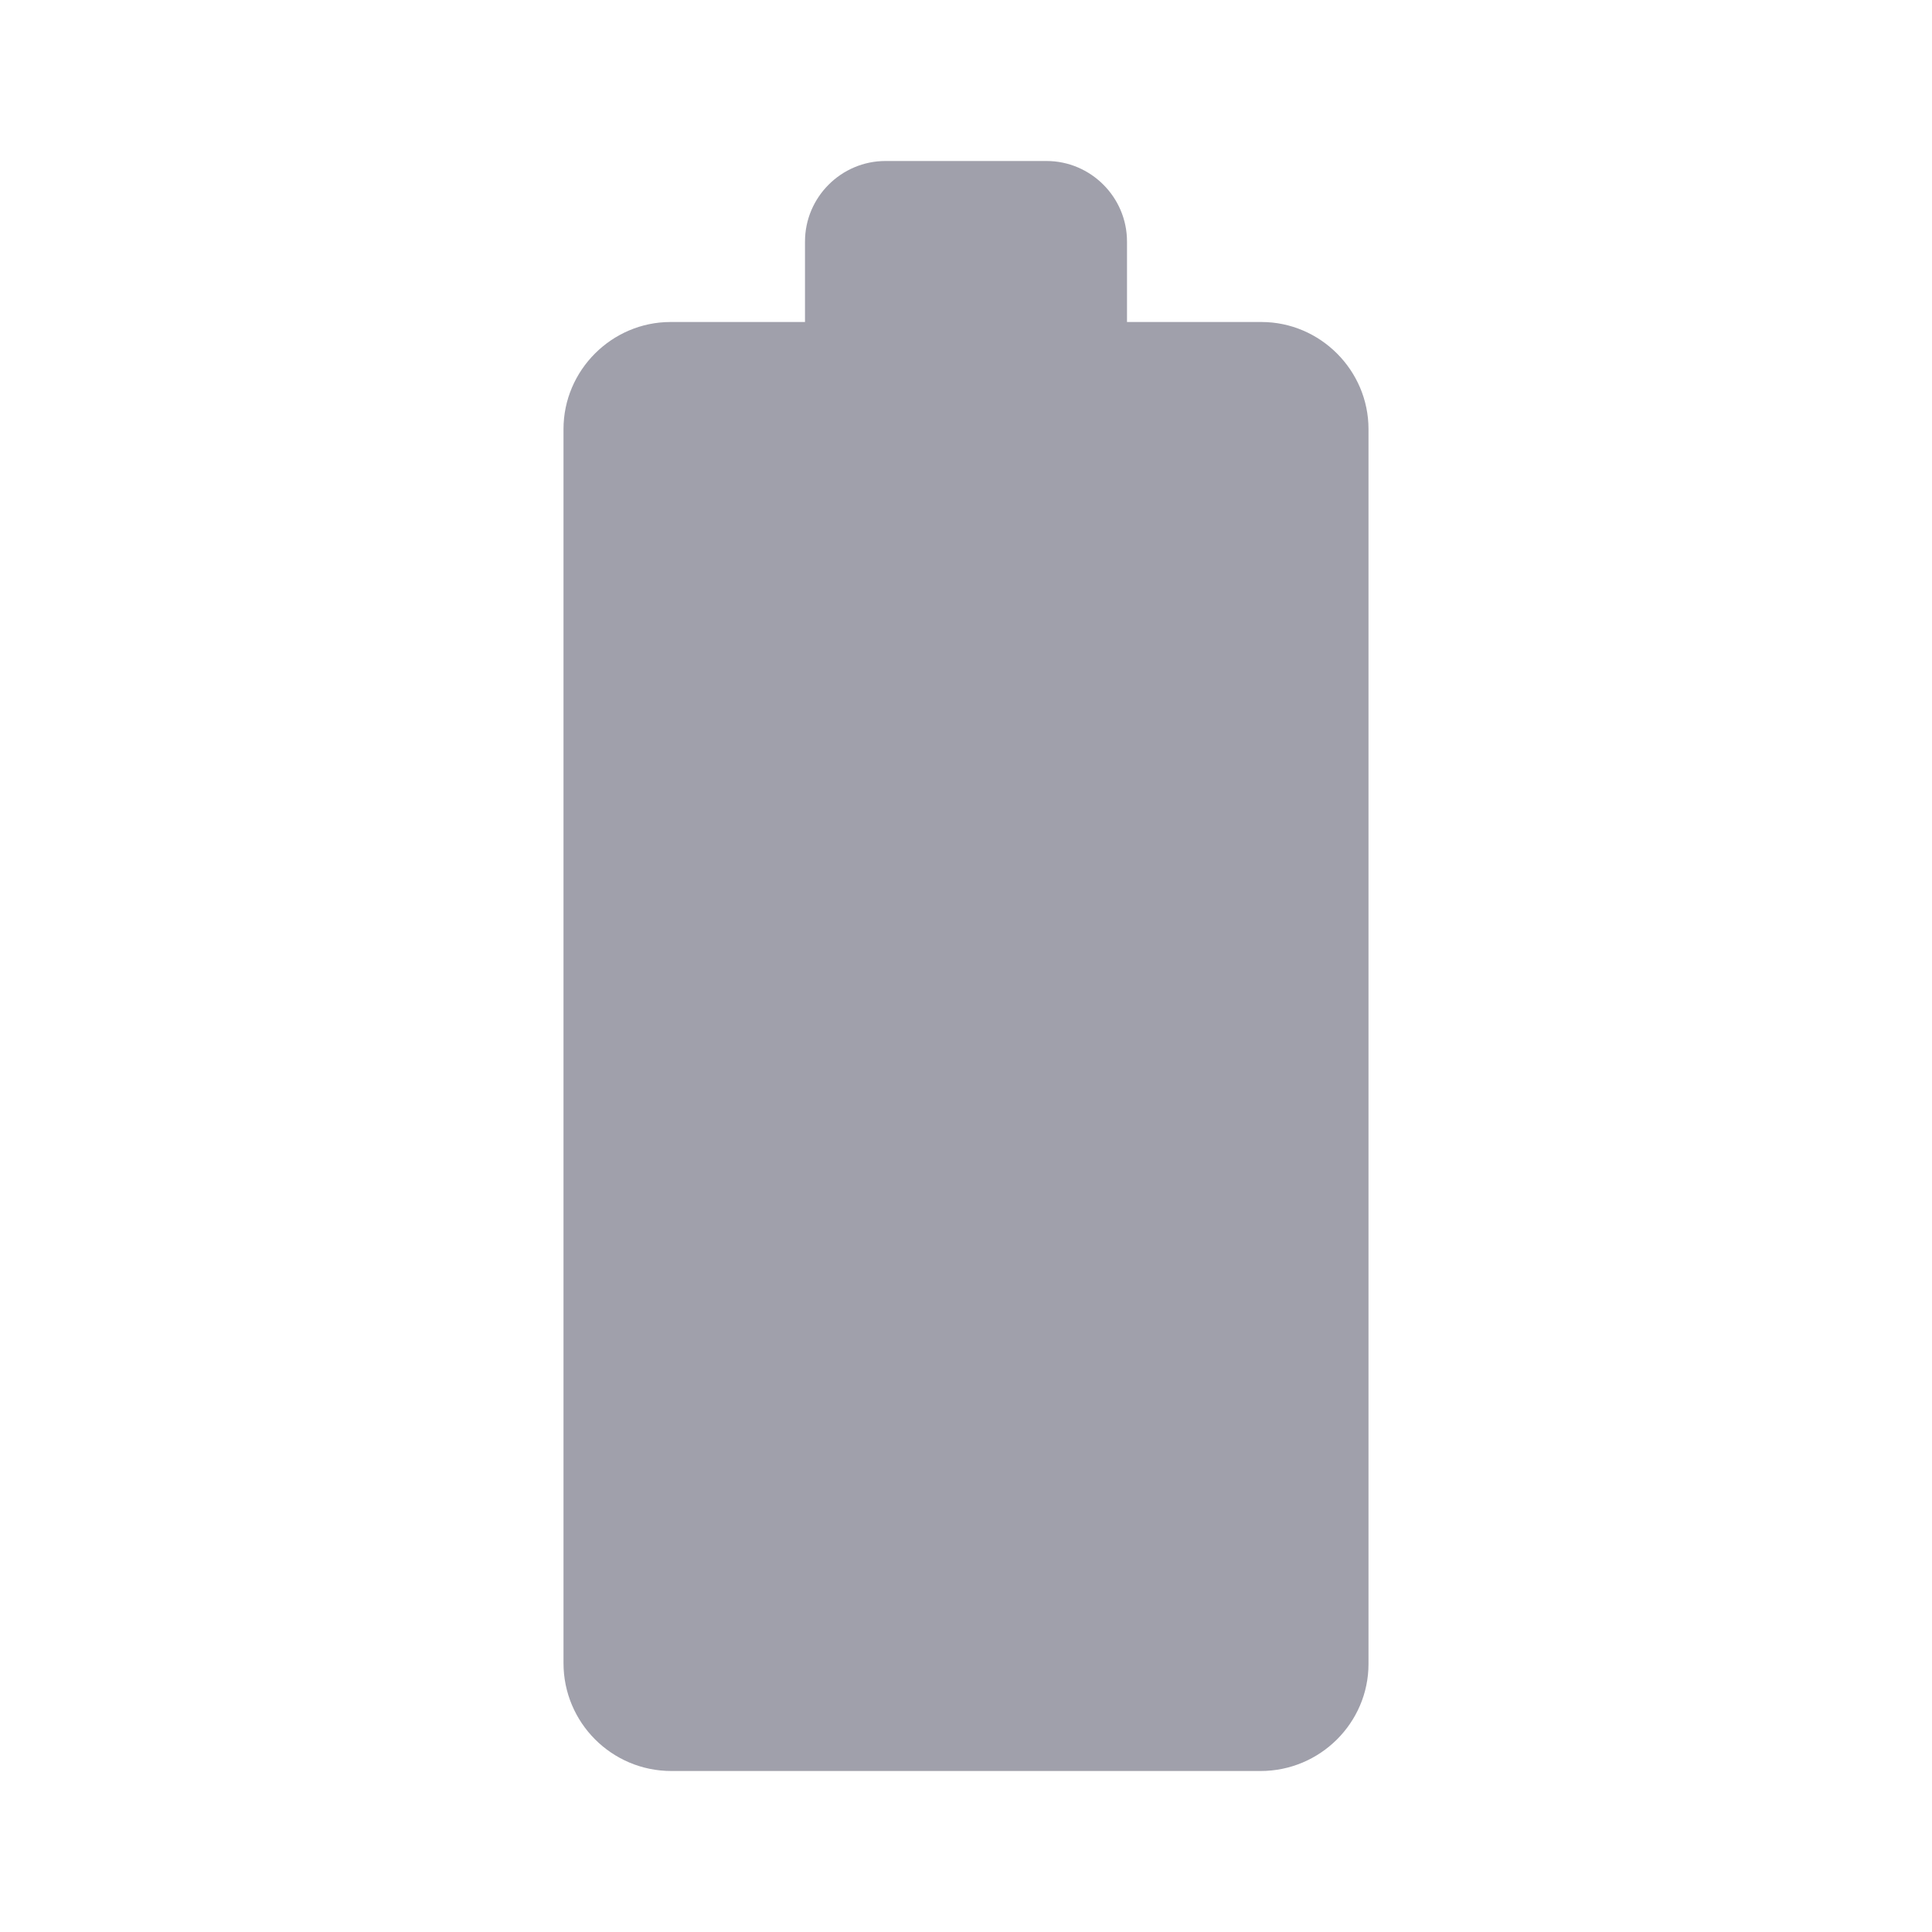
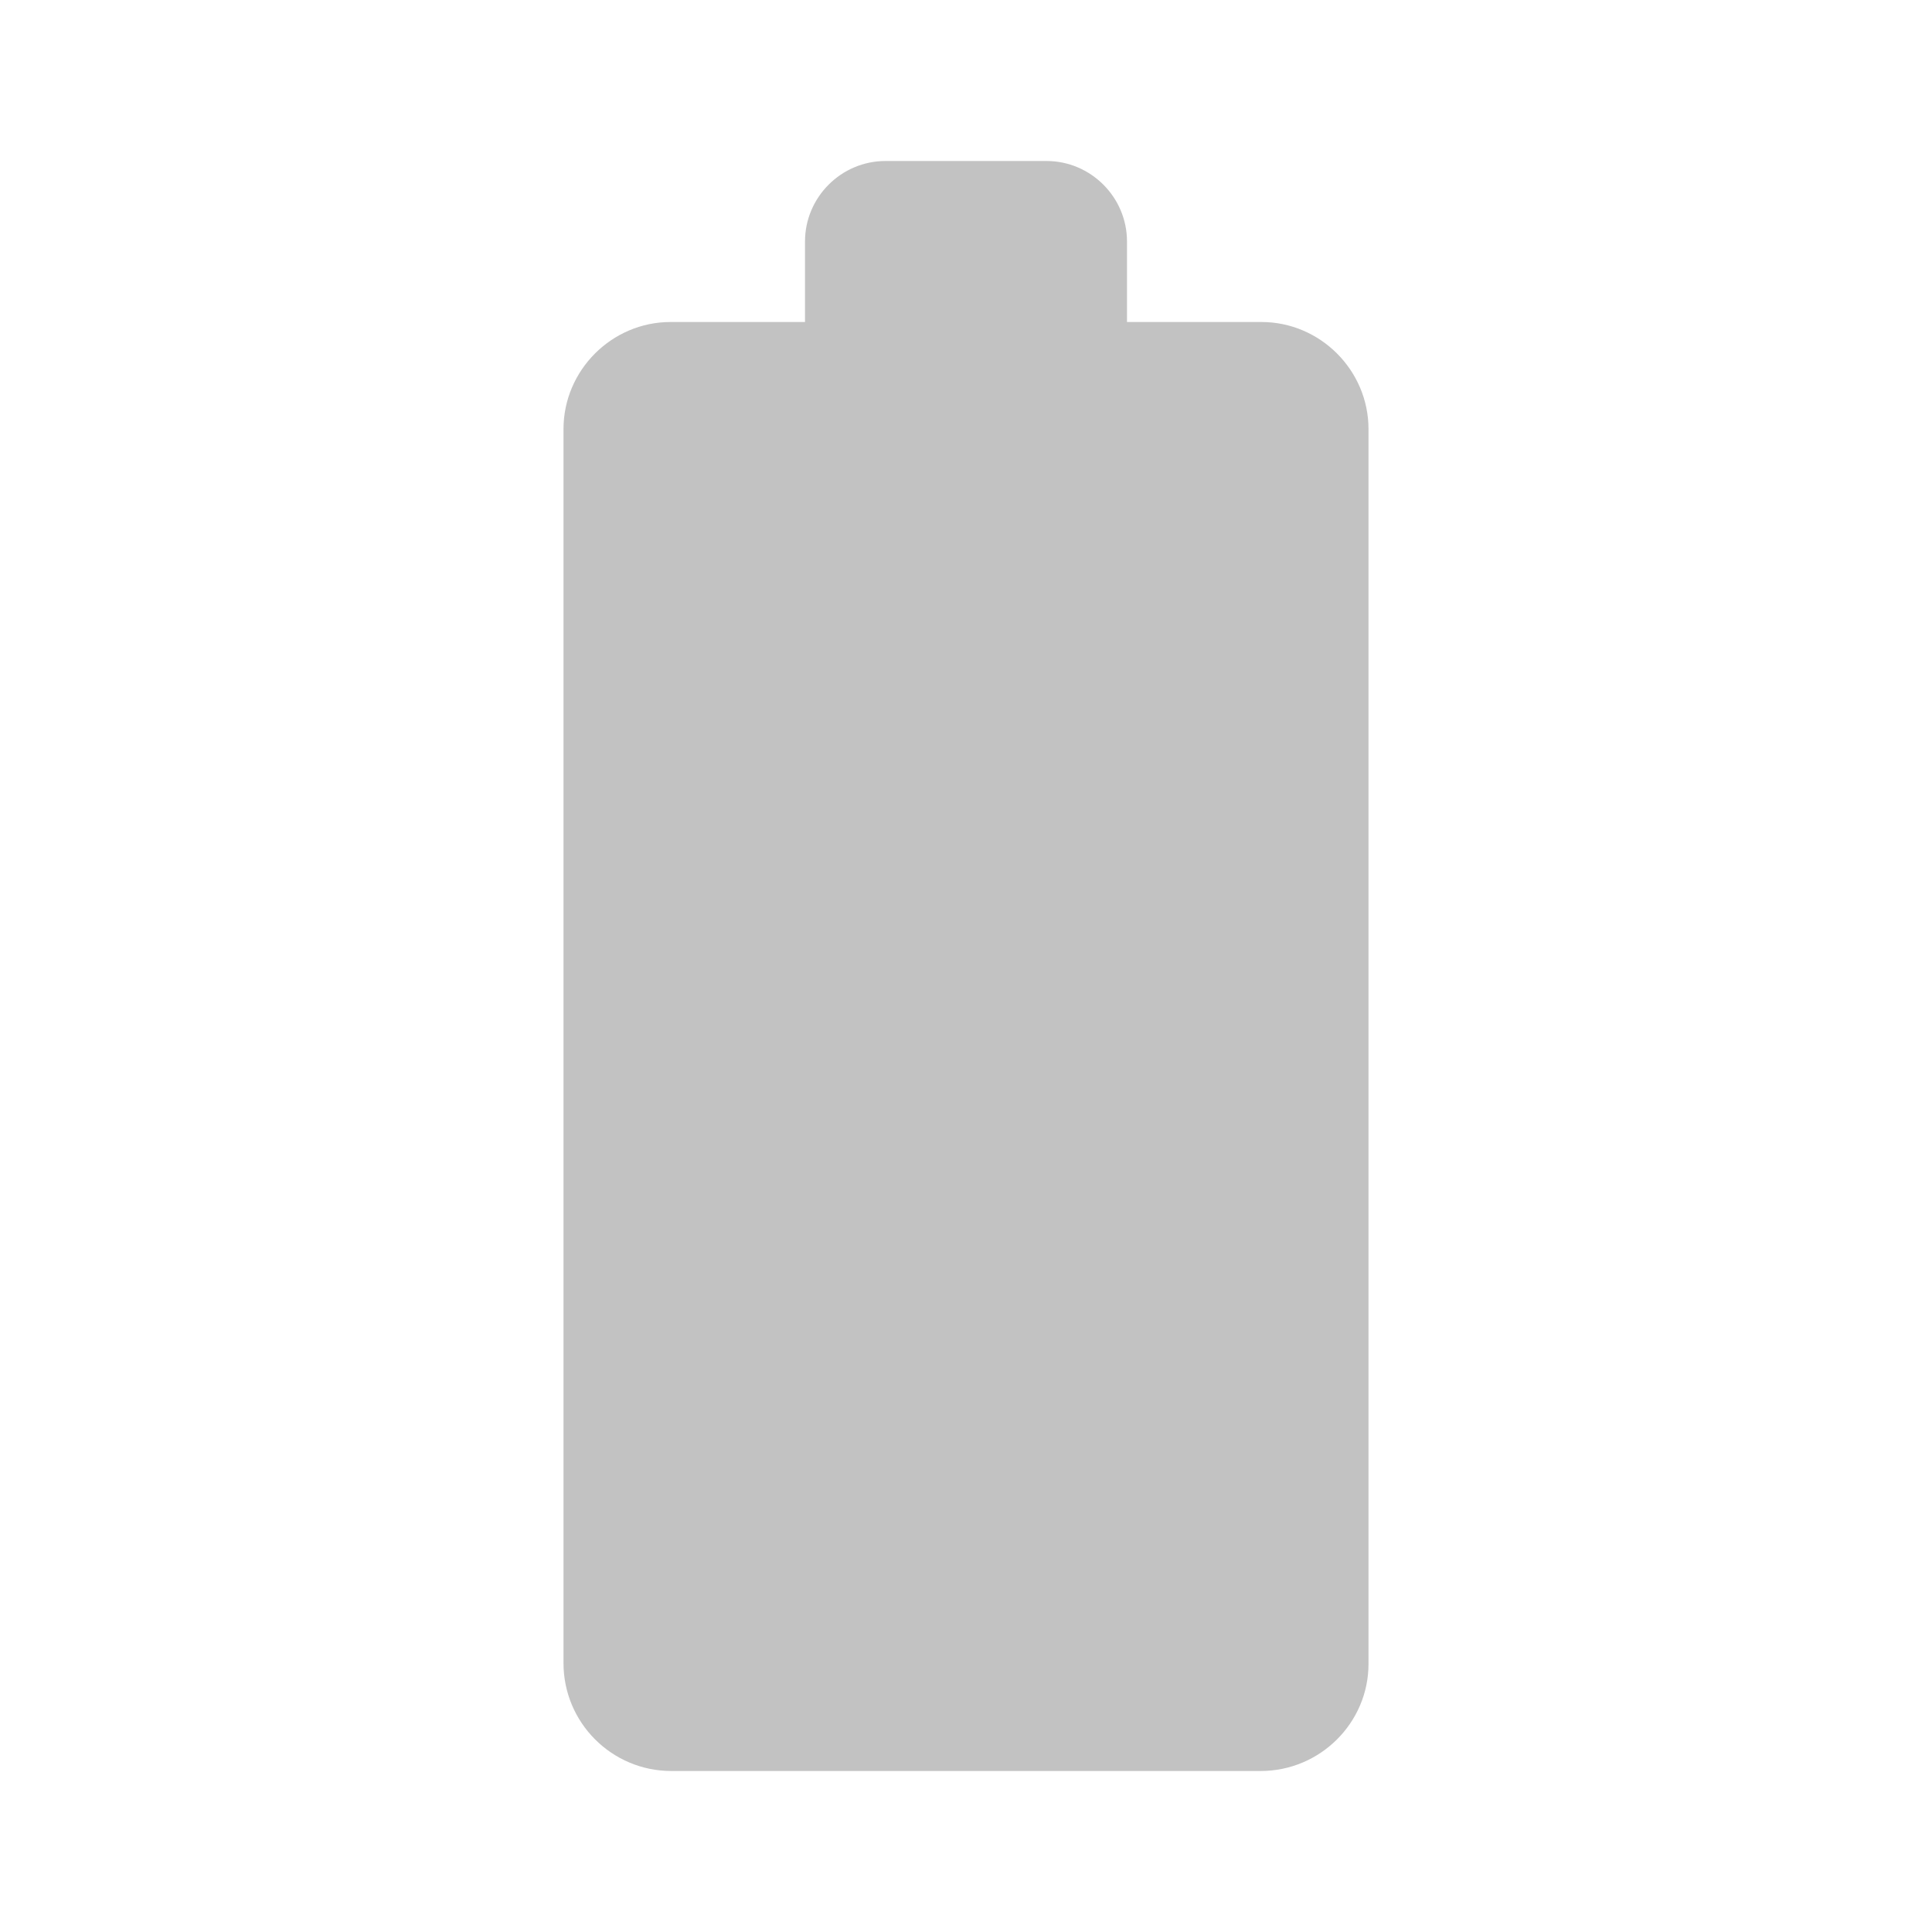
<svg xmlns="http://www.w3.org/2000/svg" width="1em" height="1em" viewBox="0 0 24 24">
-   <path fill="#A0A0AB" d="M15.67 4H14V3c0-.55-.45-1-1-1h-2c-.55 0-1 .45-1 1v1H8.33C7.6 4 7 4.6 7 5.33v15.33C7 21.4 7.6 22 8.34 22h7.32c.74 0 1.34-.6 1.34-1.33V5.33C17 4.6 16.4 4 15.67 4" />
+   <path fill="#C2C2C2" d="M15.67 4H14V3c0-.55-.45-1-1-1h-2c-.55 0-1 .45-1 1v1H8.33C7.6 4 7 4.6 7 5.33v15.33C7 21.4 7.6 22 8.34 22h7.32c.74 0 1.34-.6 1.34-1.33V5.33C17 4.6 16.4 4 15.67 4" />
</svg>
